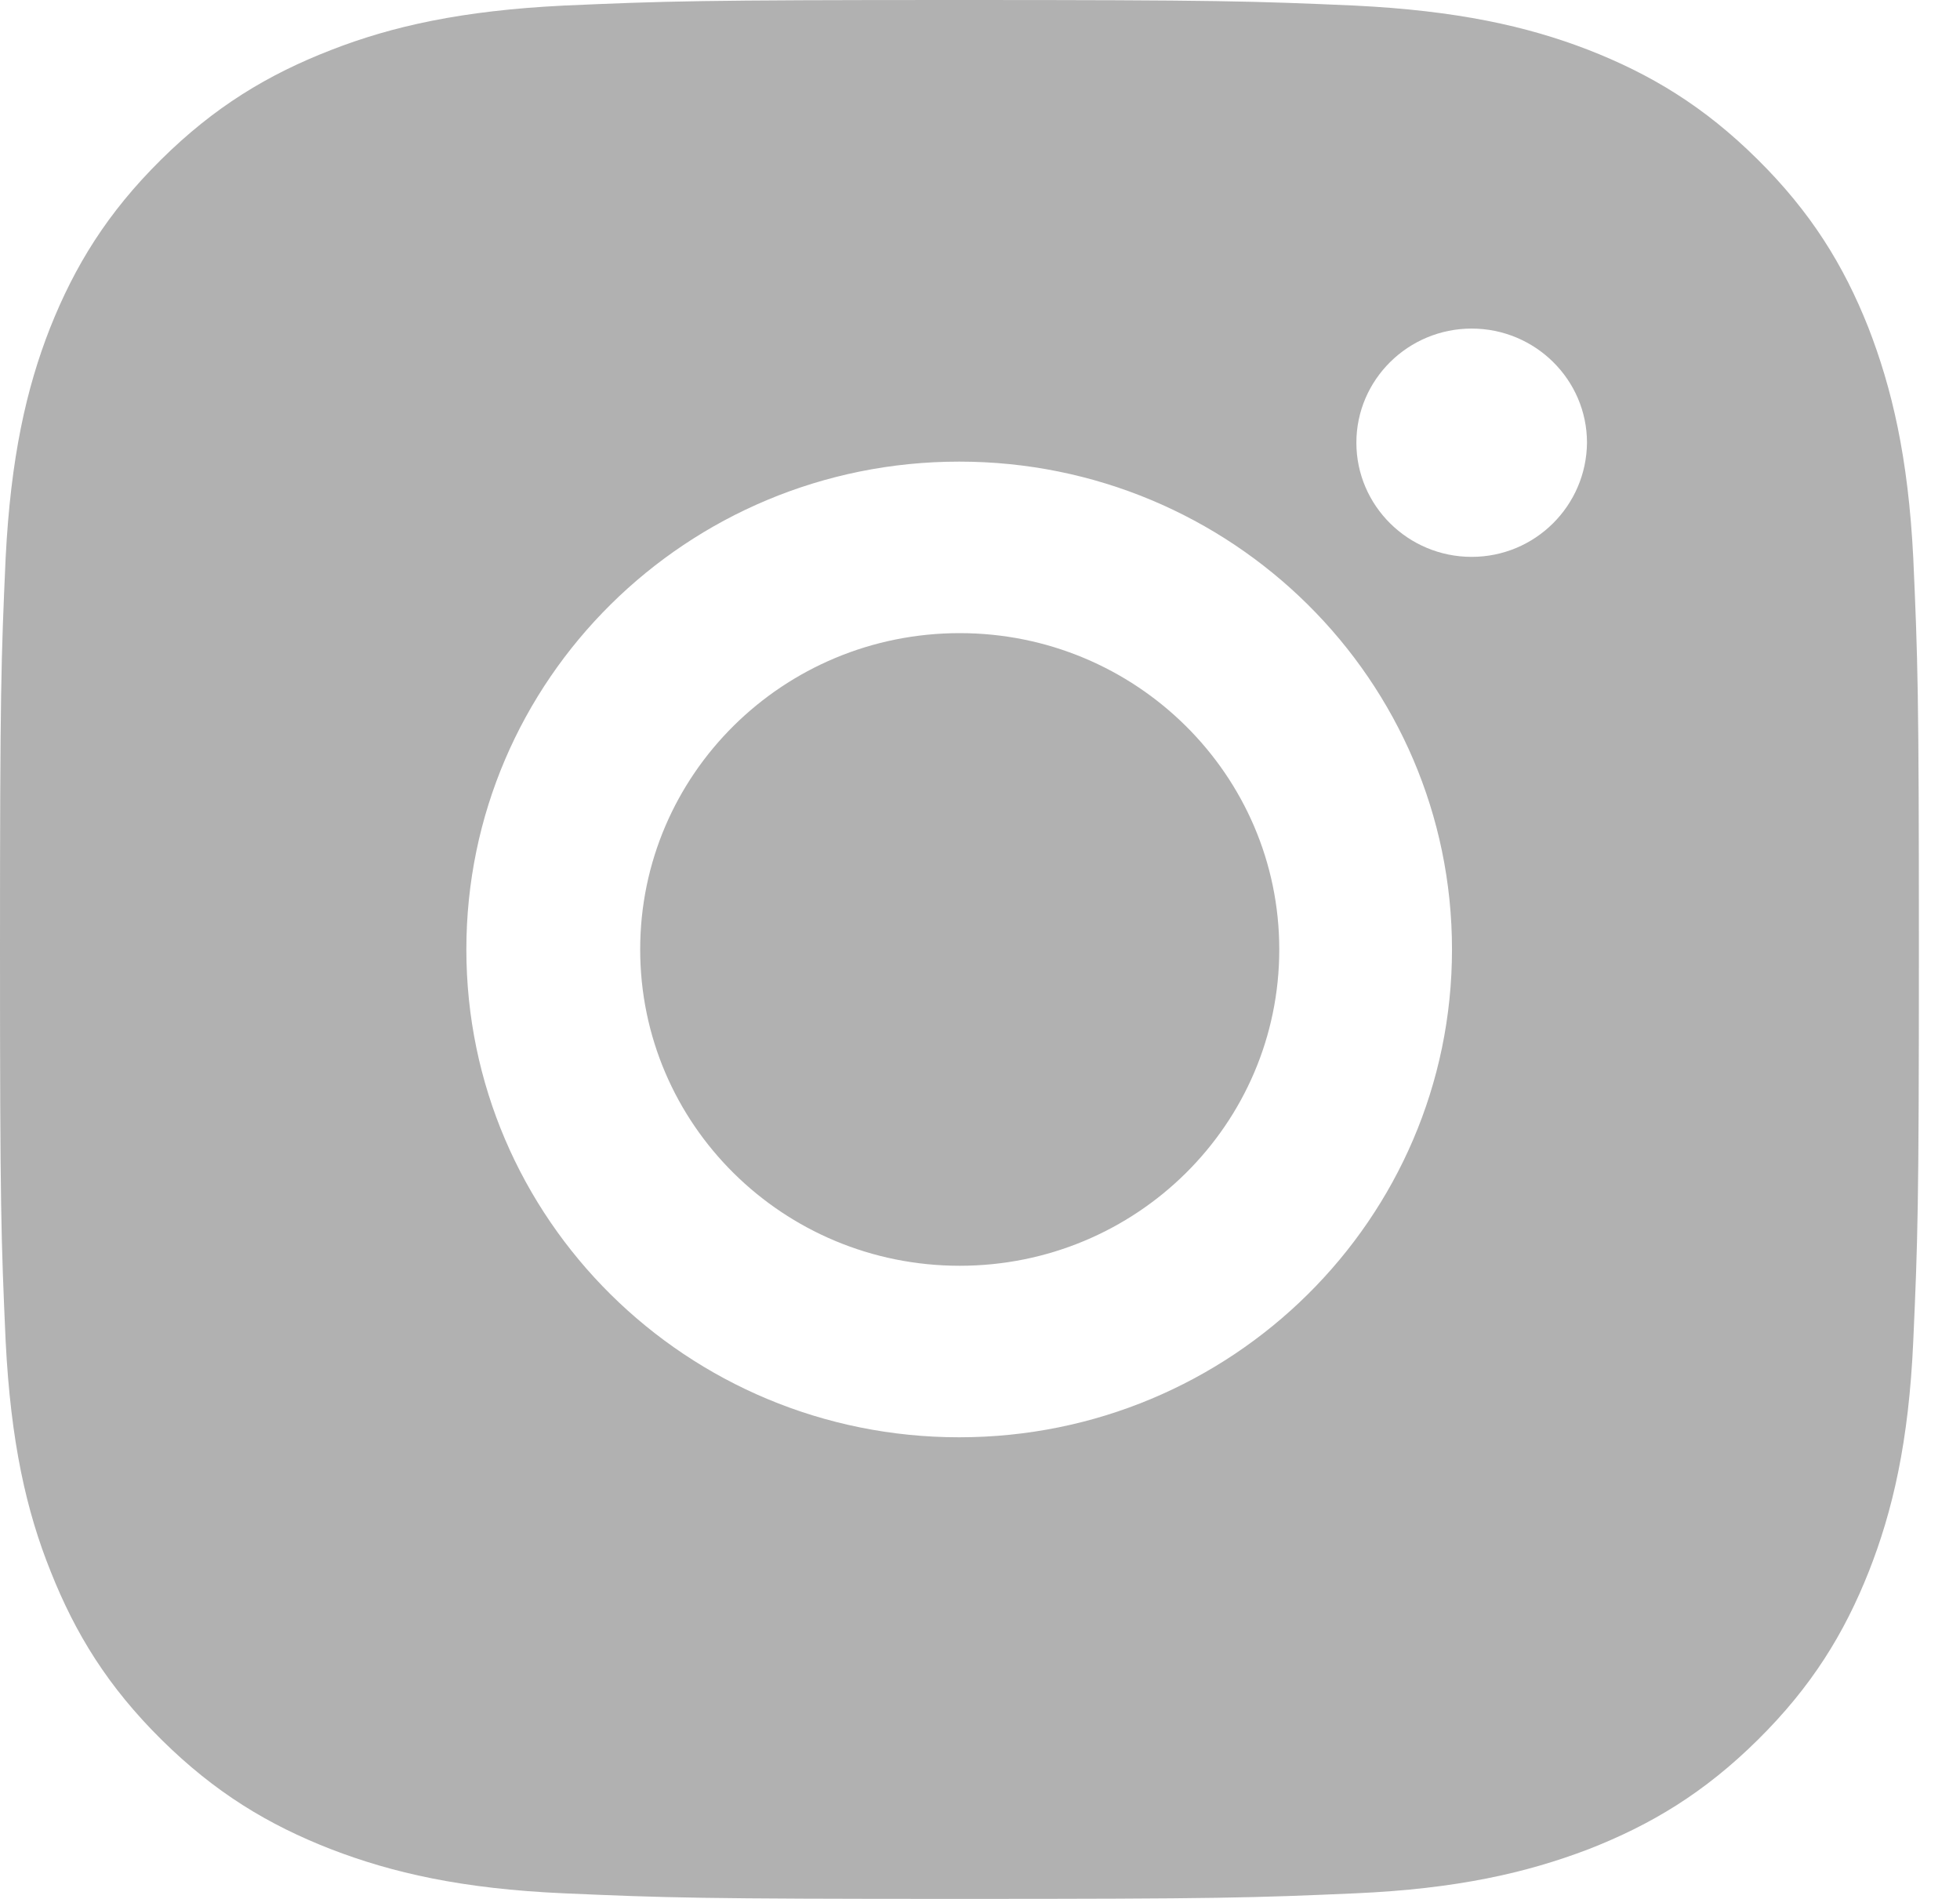
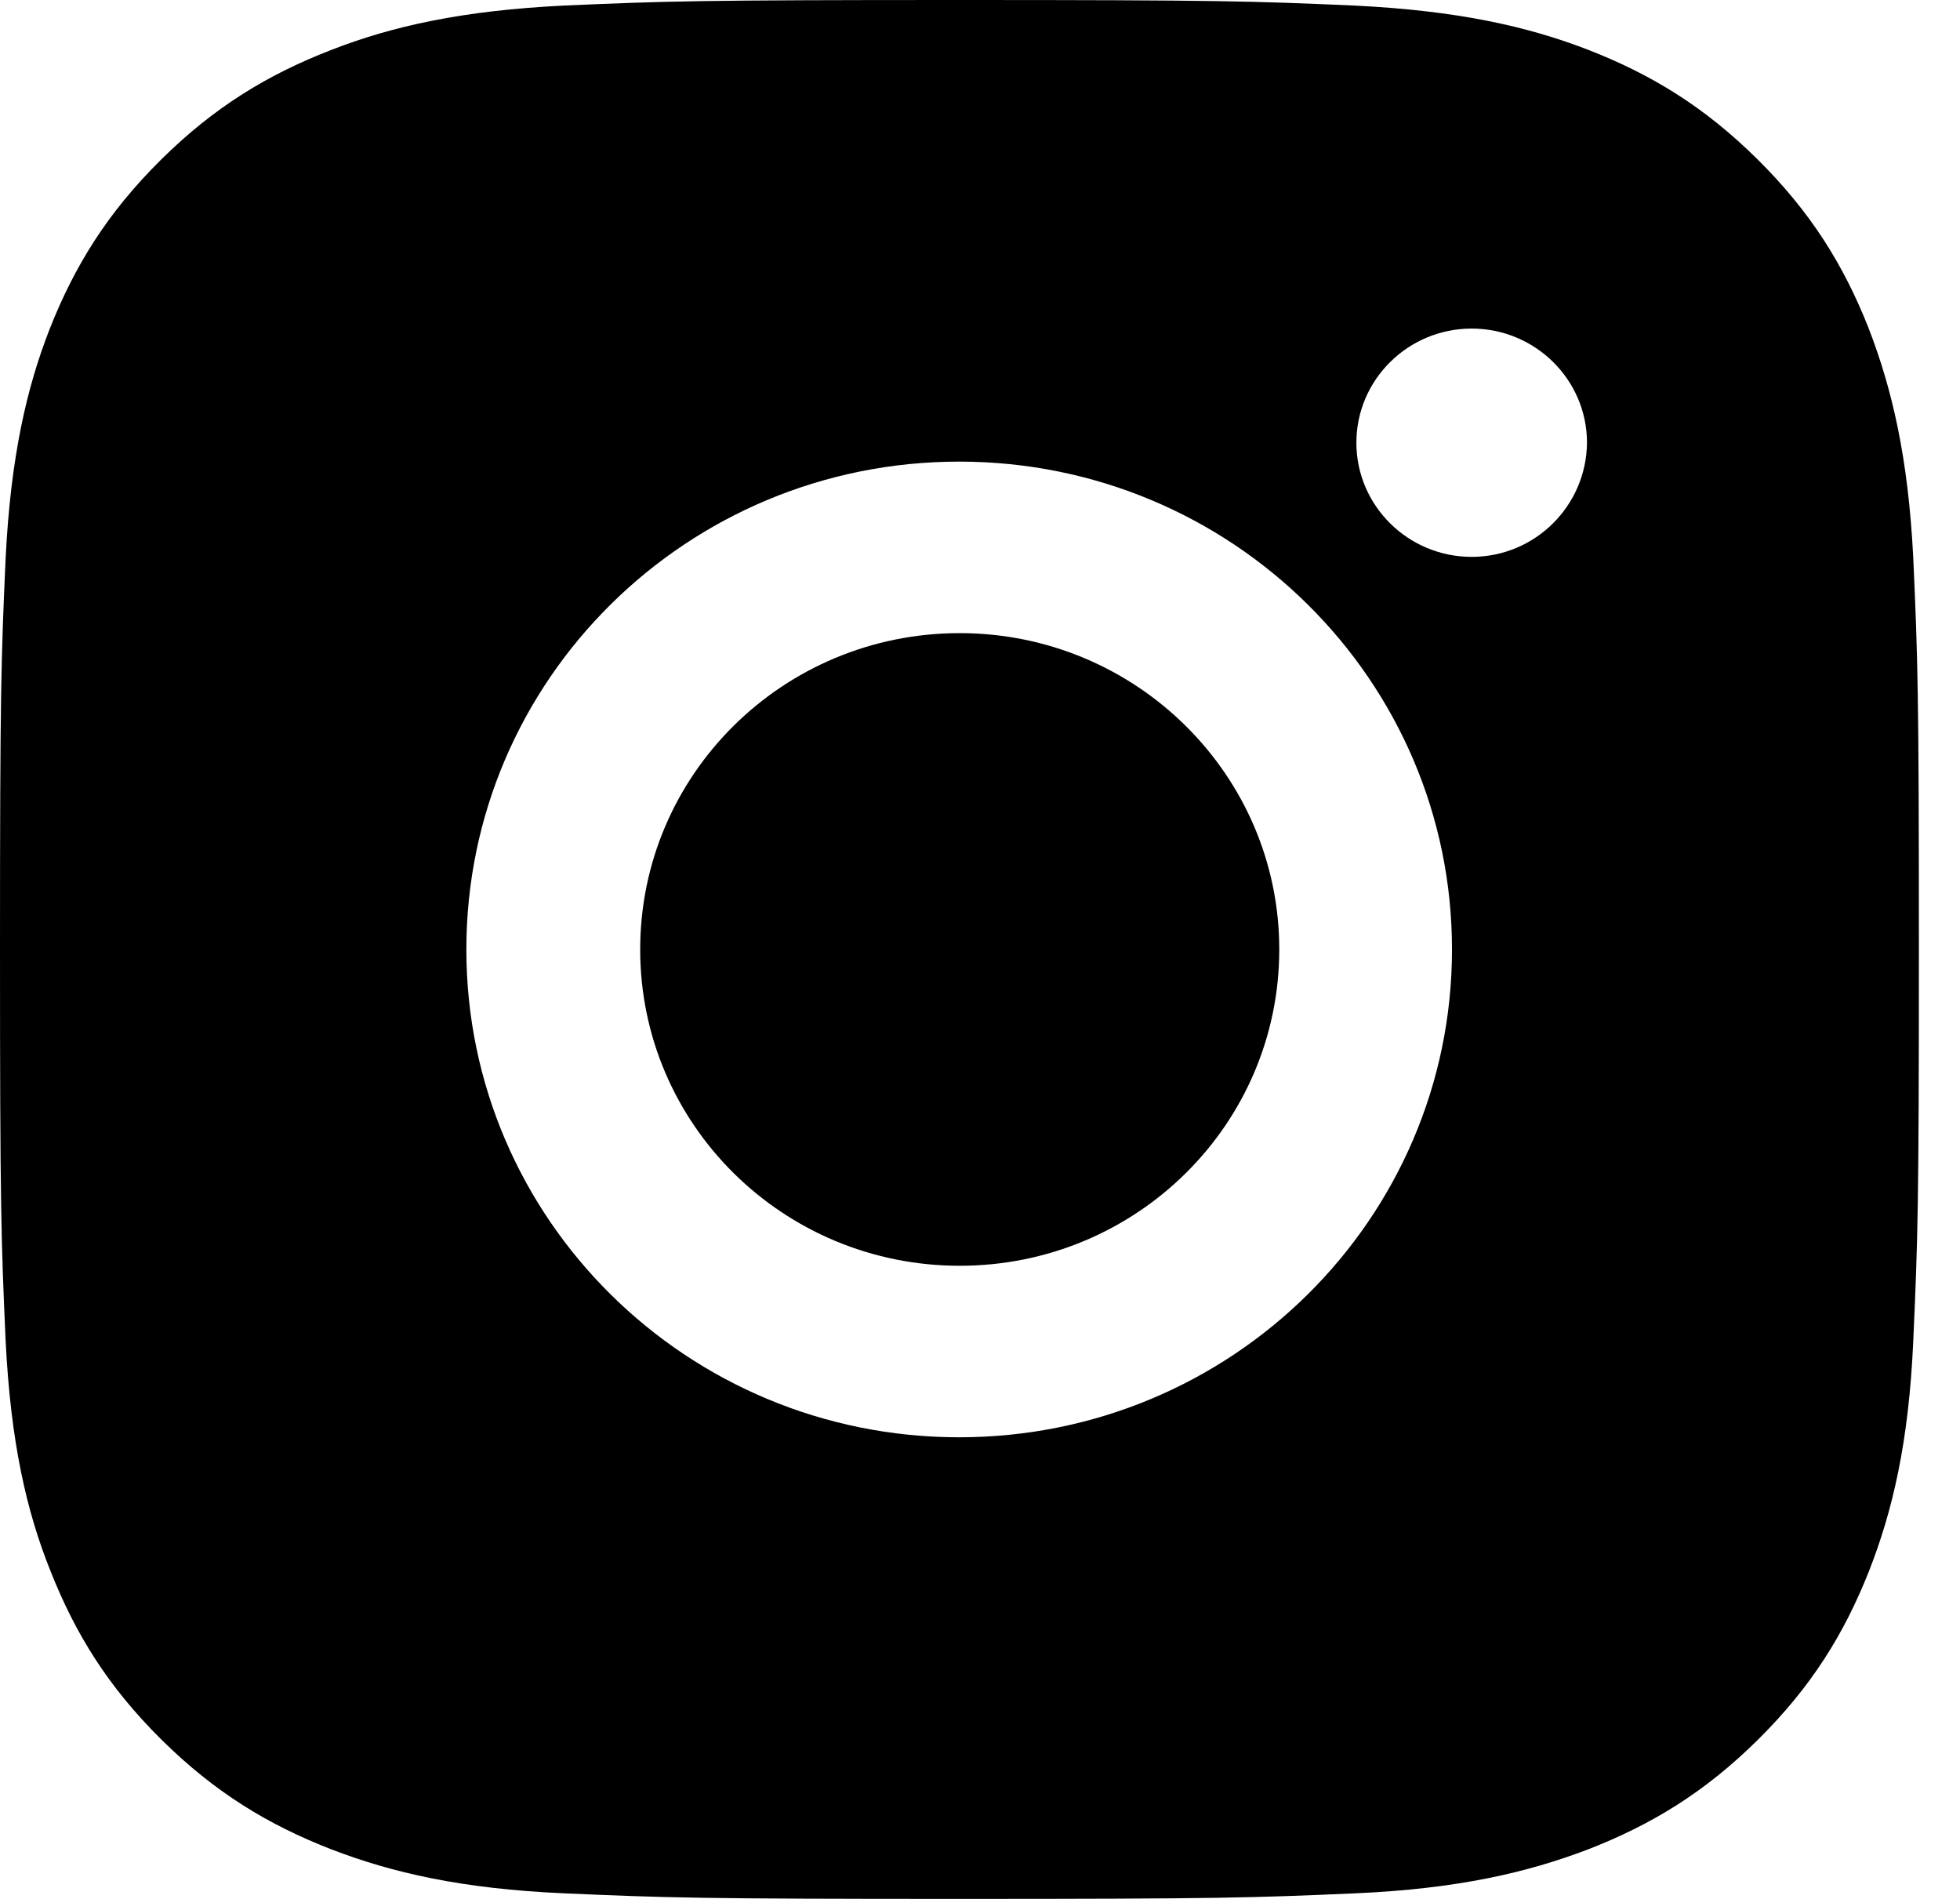
<svg xmlns="http://www.w3.org/2000/svg" width="32" height="31" viewBox="0 0 32 31" fill="none">
-   <path fill-rule="evenodd" clip-rule="evenodd" d="M30.503 5.345C30.099 4.327 29.566 3.464 28.693 2.6C27.821 1.736 26.948 1.209 25.919 0.809C24.927 0.427 23.788 0.173 22.117 0.091C20.445 0.018 19.913 0 15.66 0C11.408 0 10.875 0.018 9.203 0.091C7.541 0.173 6.402 0.427 5.401 0.818C4.372 1.218 3.499 1.745 2.627 2.609C1.754 3.473 1.222 4.336 0.817 5.355C0.432 6.336 0.175 7.464 0.092 9.109C0.018 10.764 0 11.291 0 15.5C0 19.709 0.018 20.236 0.092 21.891C0.175 23.546 0.432 24.673 0.827 25.654C1.231 26.673 1.763 27.536 2.636 28.4C3.509 29.264 4.381 29.791 5.41 30.191C6.402 30.573 7.541 30.836 9.212 30.909C10.884 30.982 11.417 31 15.669 31C19.922 31 20.454 30.982 22.126 30.909C23.788 30.836 24.927 30.573 25.929 30.191C26.957 29.791 27.83 29.264 28.702 28.4C29.575 27.536 30.108 26.673 30.512 25.654C30.898 24.673 31.164 23.546 31.237 21.891C31.311 20.236 31.329 19.709 31.329 15.5C31.329 11.291 31.311 10.764 31.237 9.109C31.155 7.464 30.888 6.336 30.503 5.345ZM15.66 23.464C11.215 23.464 7.614 19.9 7.614 15.5C7.614 11.1 11.215 7.536 15.66 7.536C20.105 7.536 23.706 11.1 23.706 15.5C23.706 19.9 20.105 23.464 15.66 23.464ZM24.027 9.091C22.989 9.091 22.145 8.255 22.145 7.227C22.145 6.2 22.989 5.364 24.027 5.364C25.065 5.364 25.91 6.2 25.91 7.227C25.901 8.255 25.065 9.091 24.027 9.091ZM20.886 15.5C20.886 18.355 18.553 20.664 15.669 20.664C12.785 20.664 10.452 18.355 10.452 15.5C10.452 12.646 12.785 10.336 15.669 10.336C18.544 10.336 20.886 12.646 20.886 15.5Z" fill="#B1B1B1" />
+   <path fill-rule="evenodd" clip-rule="evenodd" d="M30.503 5.345C30.099 4.327 29.566 3.464 28.693 2.6C27.821 1.736 26.948 1.209 25.919 0.809C24.927 0.427 23.788 0.173 22.117 0.091C20.445 0.018 19.913 0 15.66 0C11.408 0 10.875 0.018 9.203 0.091C7.541 0.173 6.402 0.427 5.401 0.818C4.372 1.218 3.499 1.745 2.627 2.609C1.754 3.473 1.222 4.336 0.817 5.355C0.432 6.336 0.175 7.464 0.092 9.109C0.018 10.764 0 11.291 0 15.5C0 19.709 0.018 20.236 0.092 21.891C0.175 23.546 0.432 24.673 0.827 25.654C1.231 26.673 1.763 27.536 2.636 28.4C3.509 29.264 4.381 29.791 5.41 30.191C6.402 30.573 7.541 30.836 9.212 30.909C10.884 30.982 11.417 31 15.669 31C19.922 31 20.454 30.982 22.126 30.909C23.788 30.836 24.927 30.573 25.929 30.191C26.957 29.791 27.83 29.264 28.702 28.4C29.575 27.536 30.108 26.673 30.512 25.654C30.898 24.673 31.164 23.546 31.237 21.891C31.311 20.236 31.329 19.709 31.329 15.5C31.329 11.291 31.311 10.764 31.237 9.109C31.155 7.464 30.888 6.336 30.503 5.345ZM15.66 23.464C11.215 23.464 7.614 19.9 7.614 15.5C7.614 11.1 11.215 7.536 15.66 7.536C20.105 7.536 23.706 11.1 23.706 15.5C23.706 19.9 20.105 23.464 15.66 23.464ZM24.027 9.091C22.989 9.091 22.145 8.255 22.145 7.227C22.145 6.2 22.989 5.364 24.027 5.364C25.065 5.364 25.91 6.2 25.91 7.227C25.901 8.255 25.065 9.091 24.027 9.091ZM20.886 15.5C20.886 18.355 18.553 20.664 15.669 20.664C12.785 20.664 10.452 18.355 10.452 15.5C10.452 12.646 12.785 10.336 15.669 10.336C18.544 10.336 20.886 12.646 20.886 15.5Z" fill="currentColor" />
</svg>
